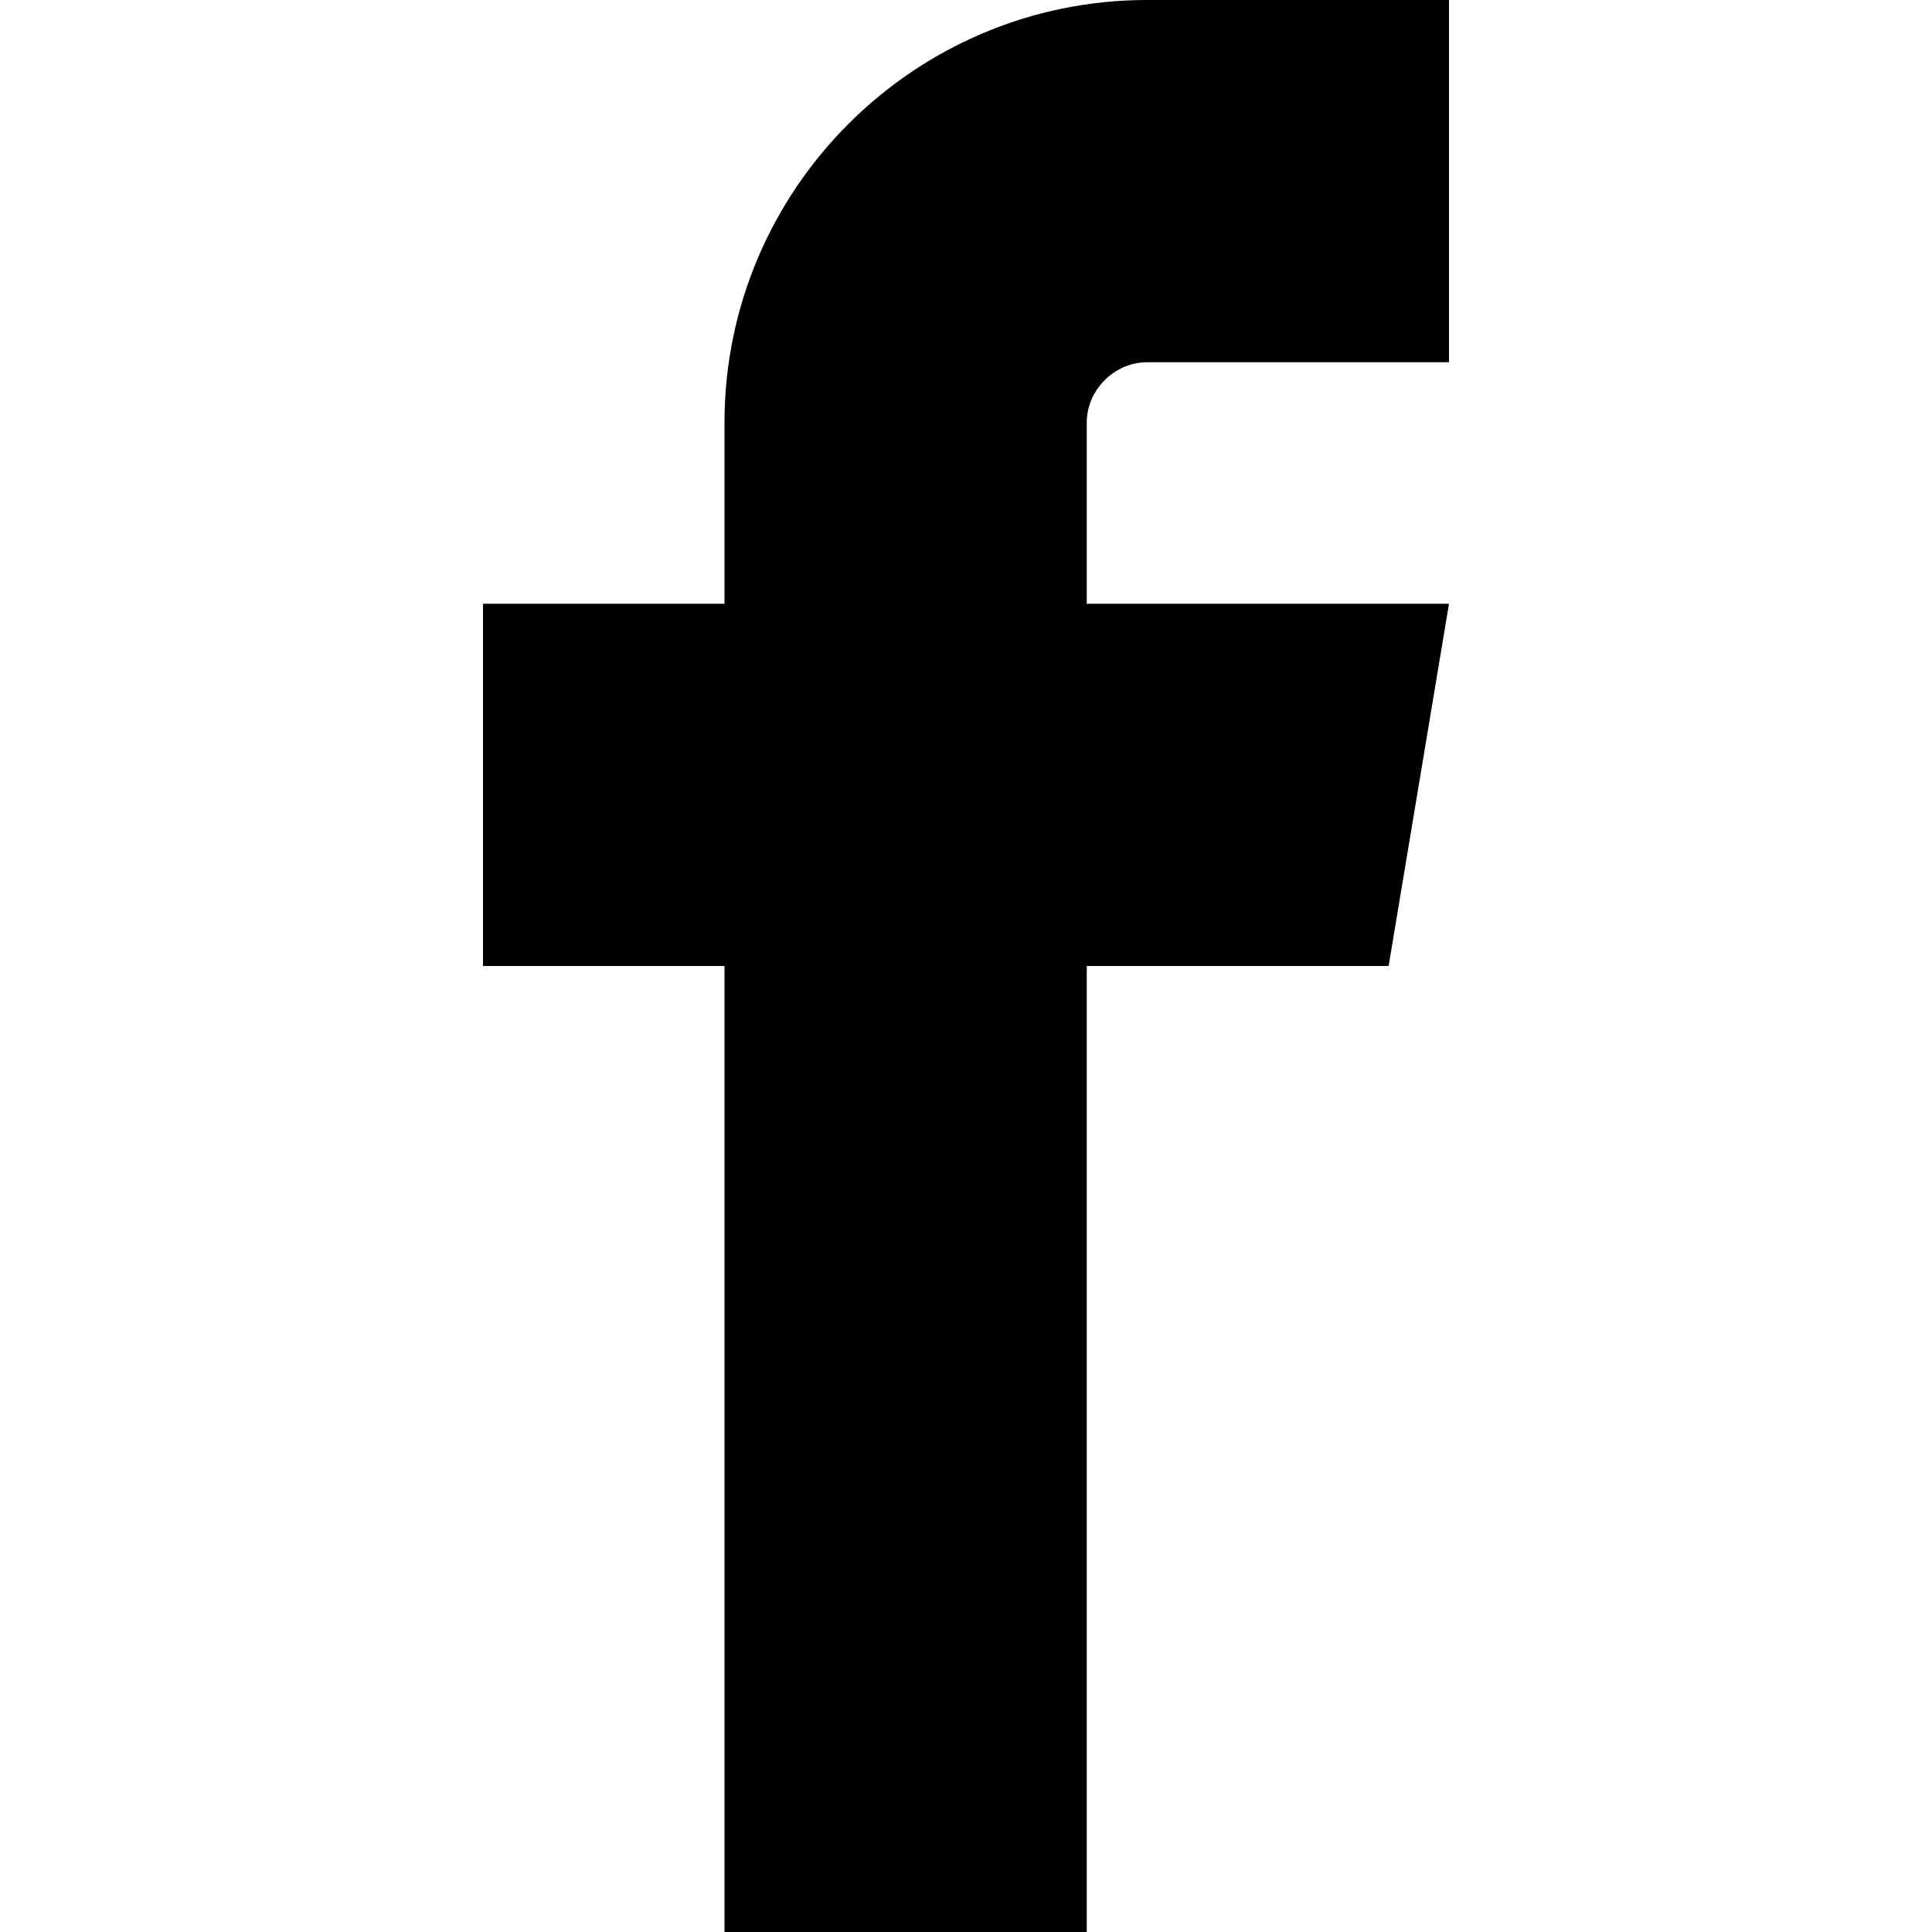
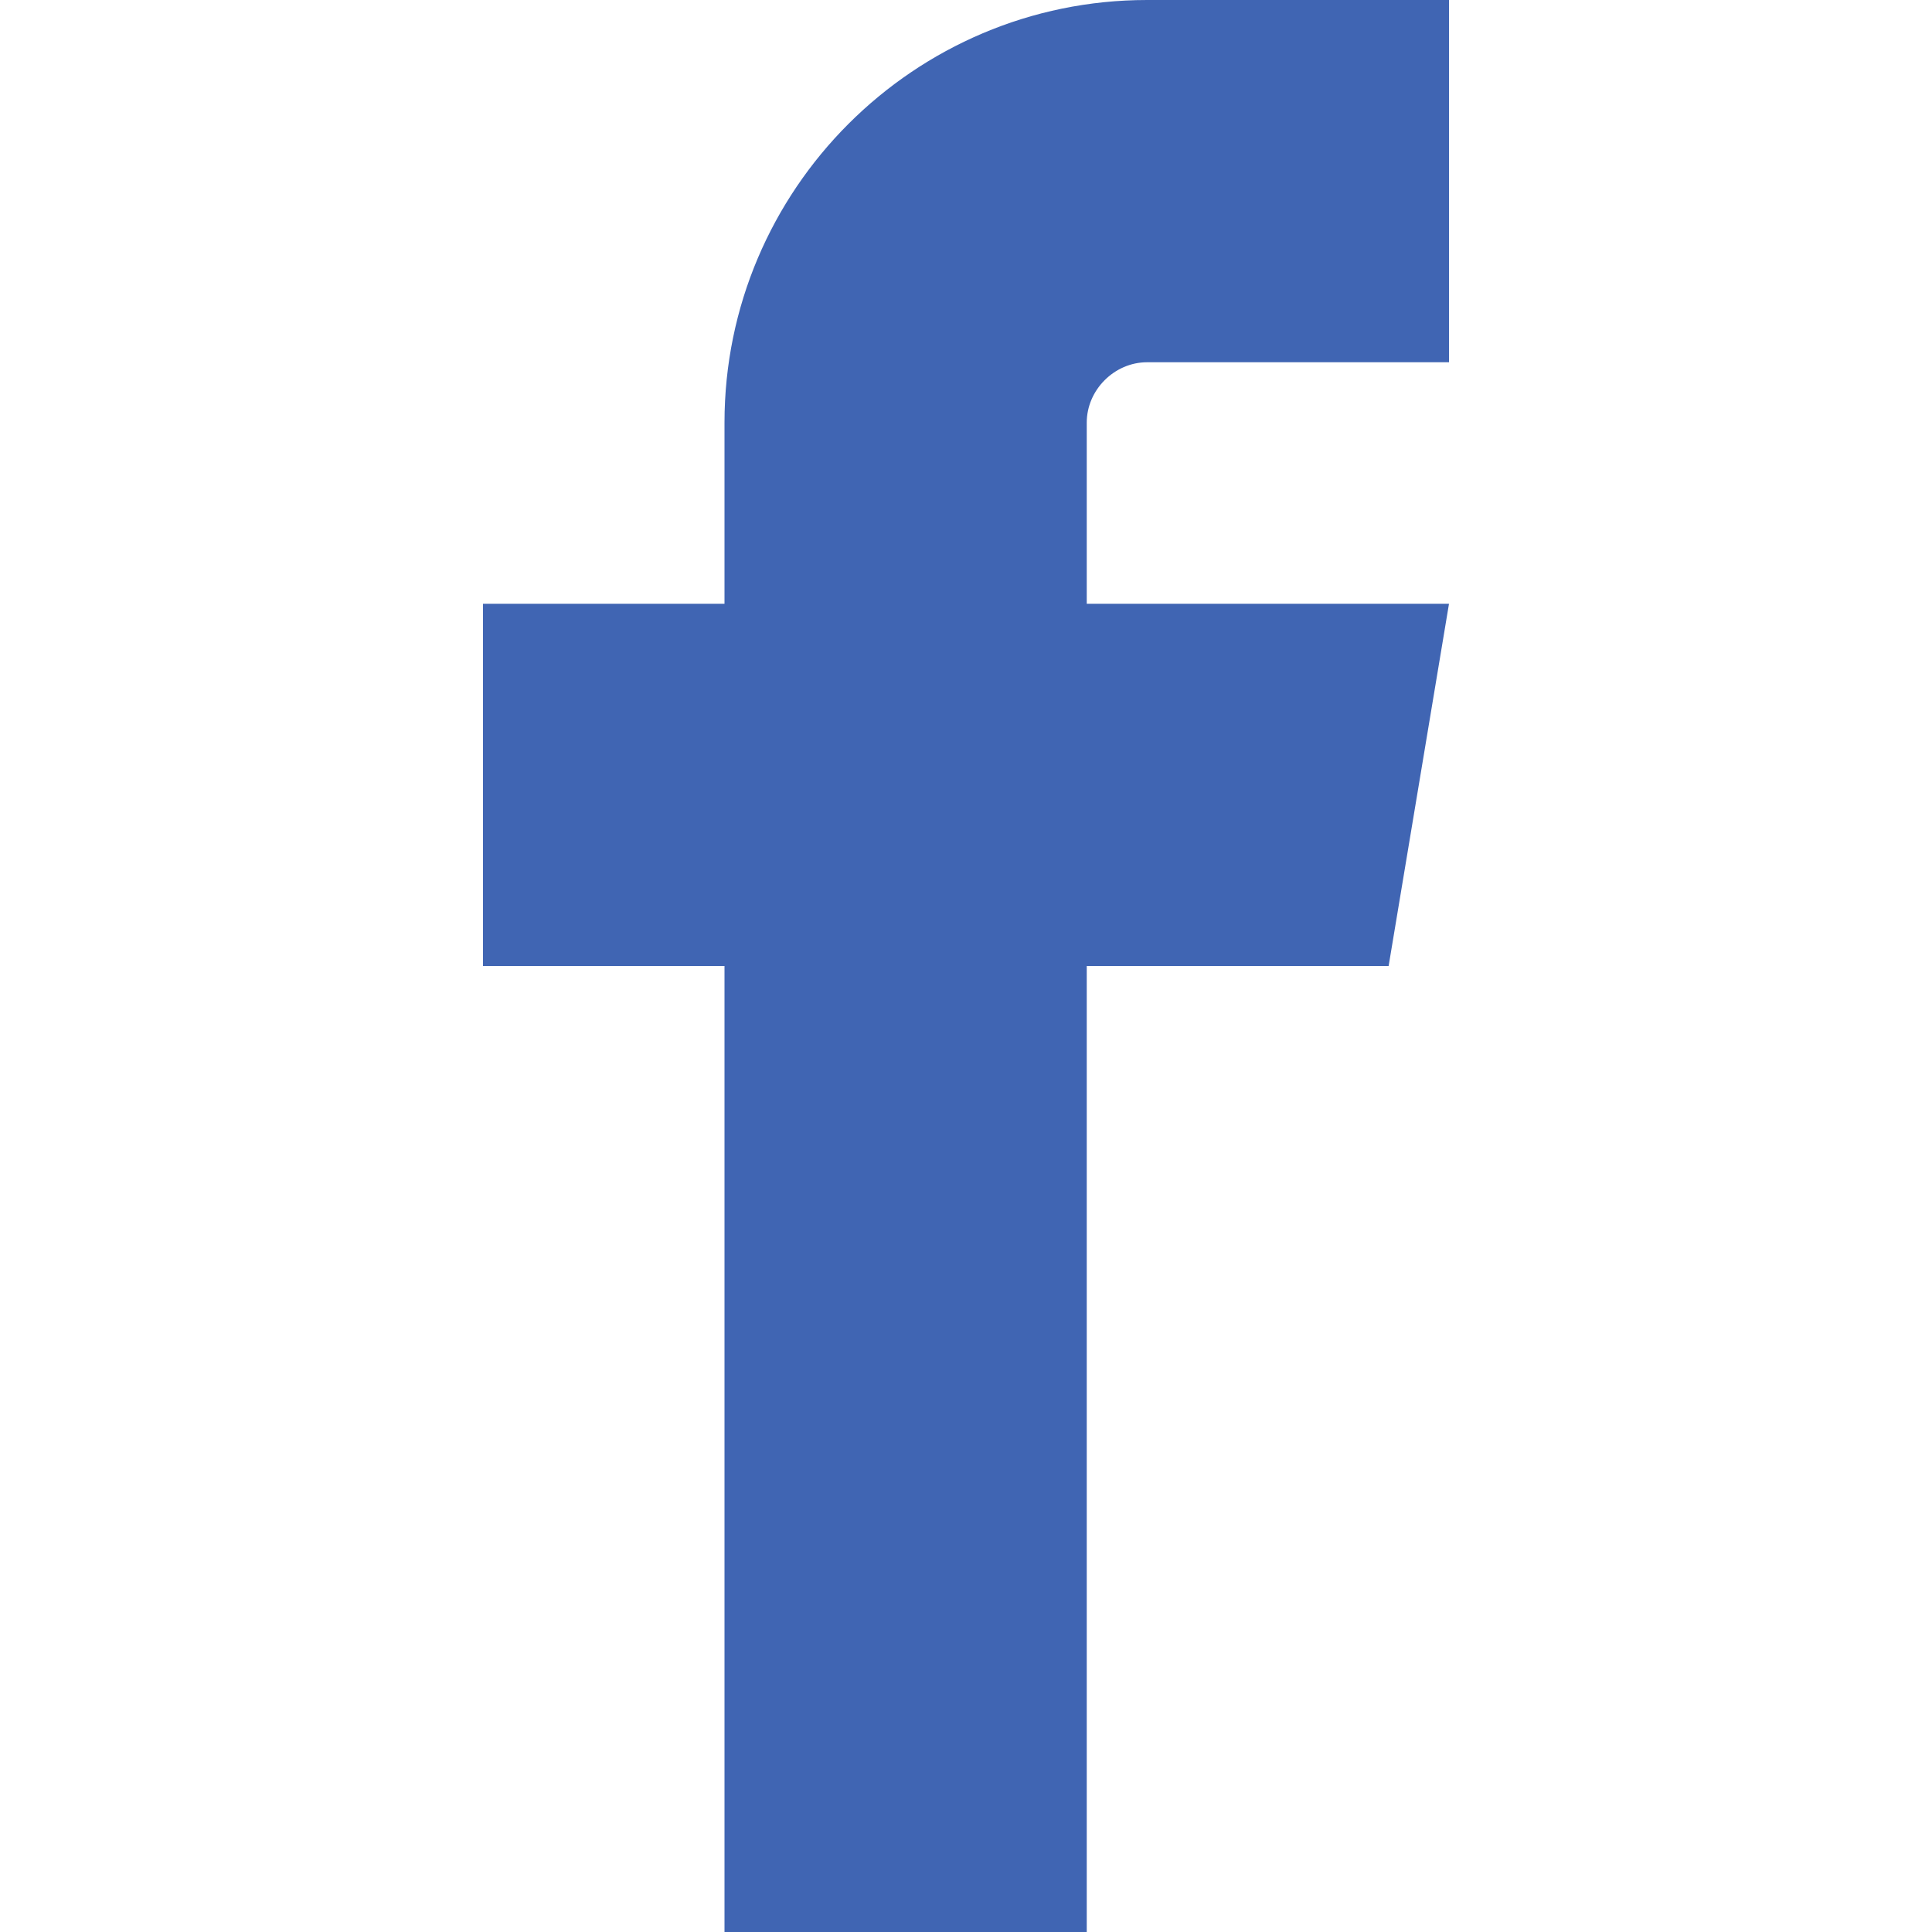
<svg xmlns="http://www.w3.org/2000/svg" version="1.1" width="512" height="512" viewBox="0 0 512 512">
  <g id="icomoon-ignore">
</g>
-   <path d="M304 96h80v-96h-80c-61.757 0-112 50.243-112 112v48h-64v96h64v256h96v-256h80l16-96h-96v-48c0-8.673 7.327-16 16-16z" />
+   <path fill="#4065b3" d="M304 96h80v-96h-80c-61.757 0-112 50.243-112 112v48h-64v96h64v256h96v-256h80l16-96h-96v-48c0-8.673 7.327-16 16-16z" />
</svg>
